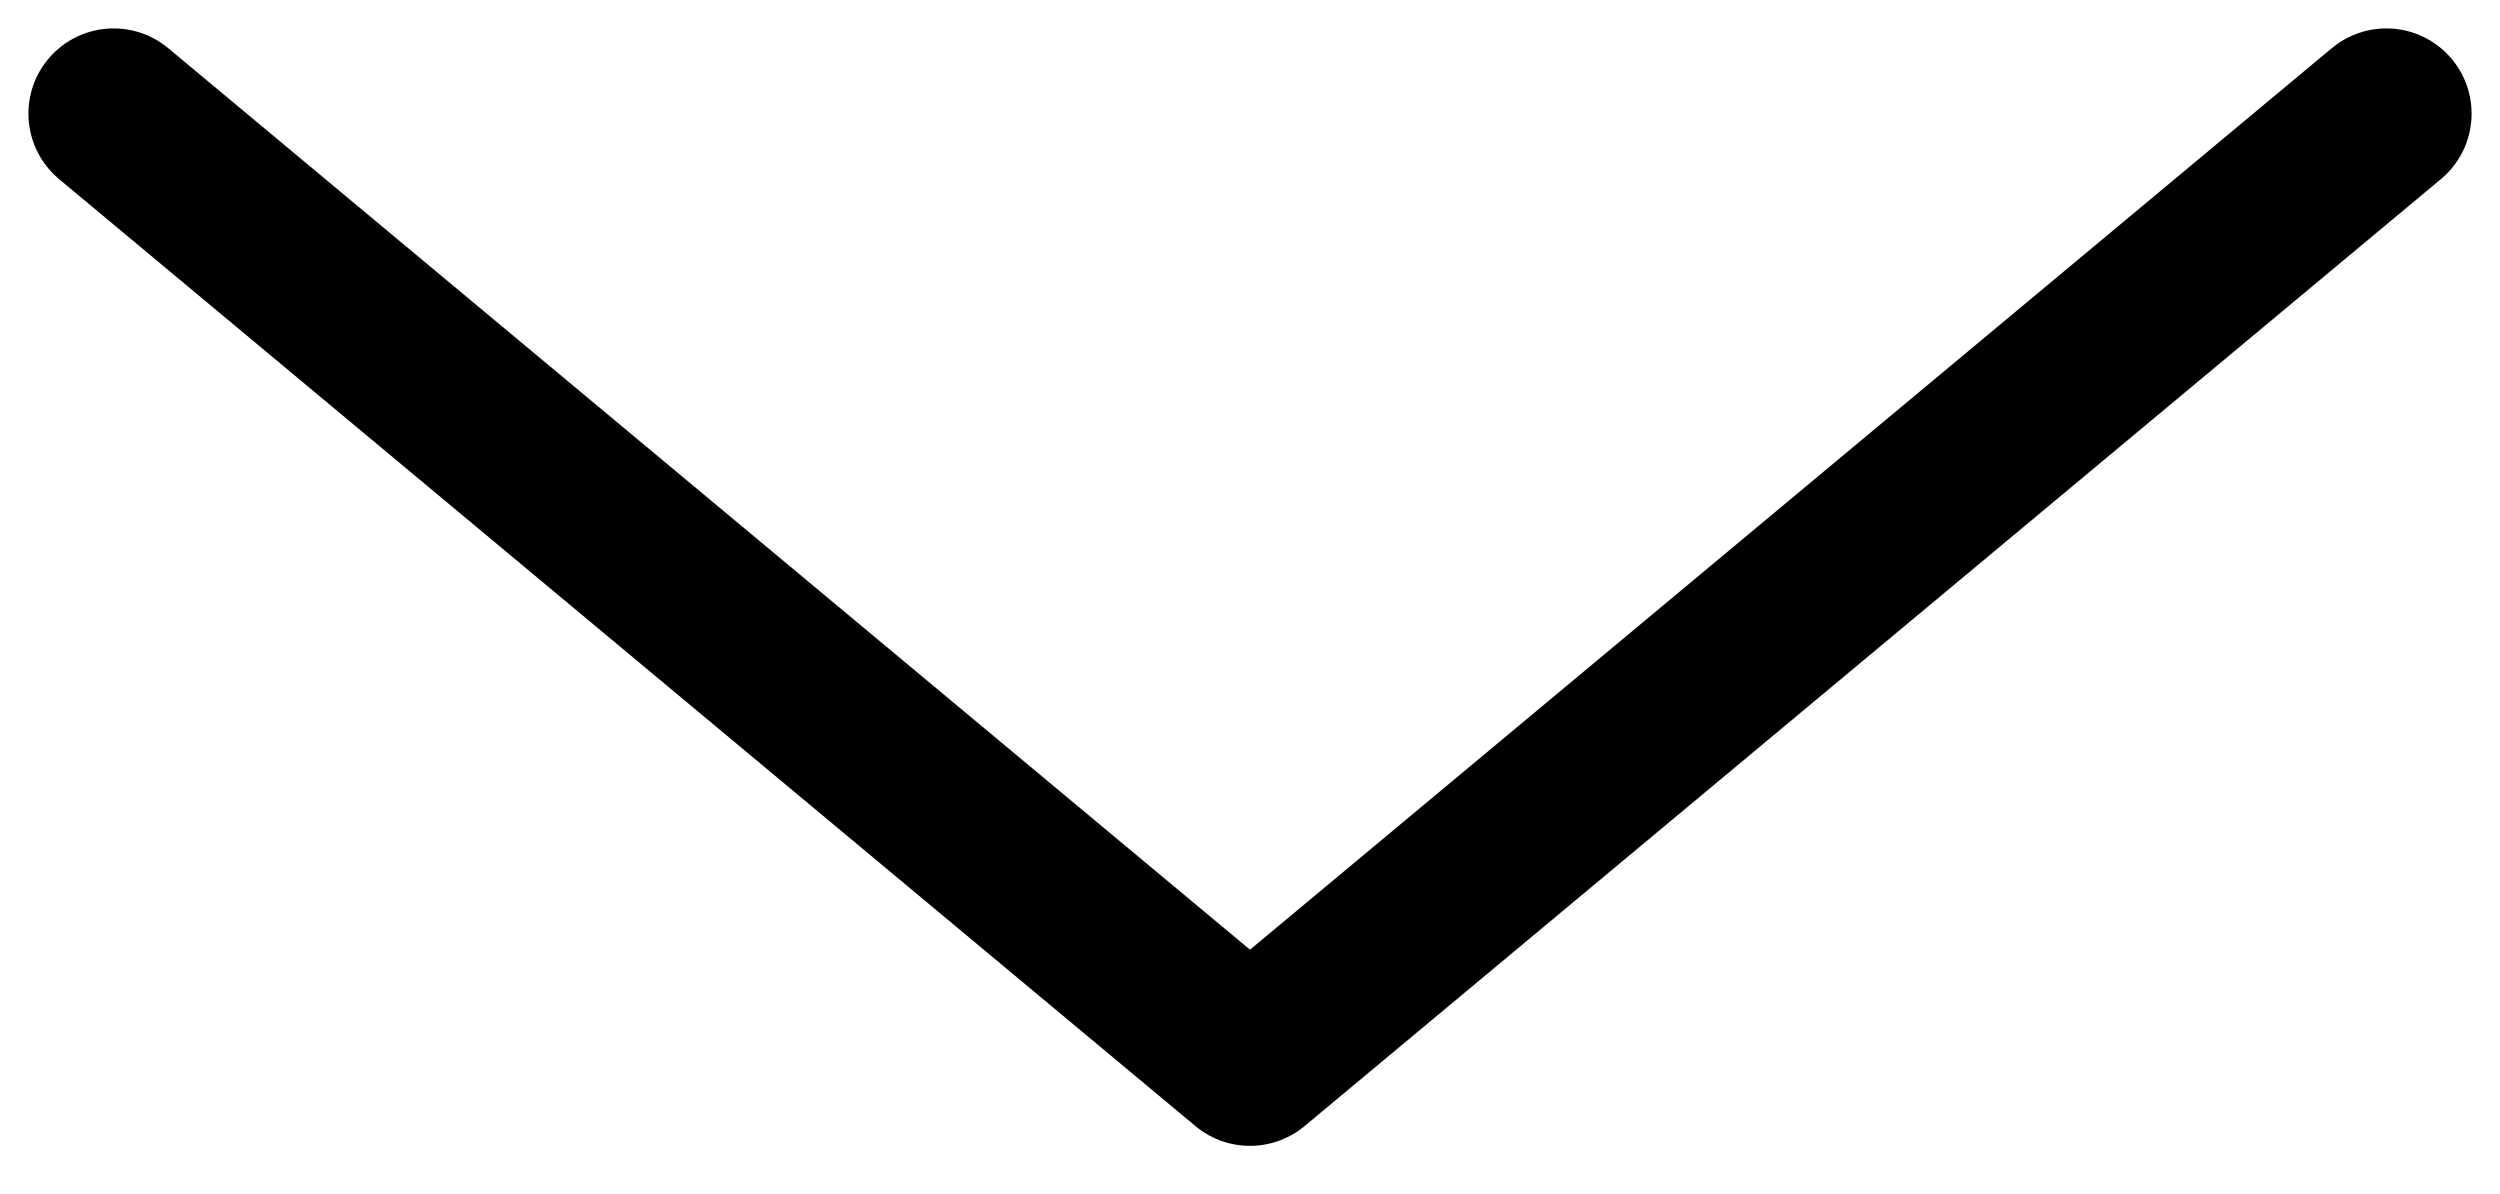
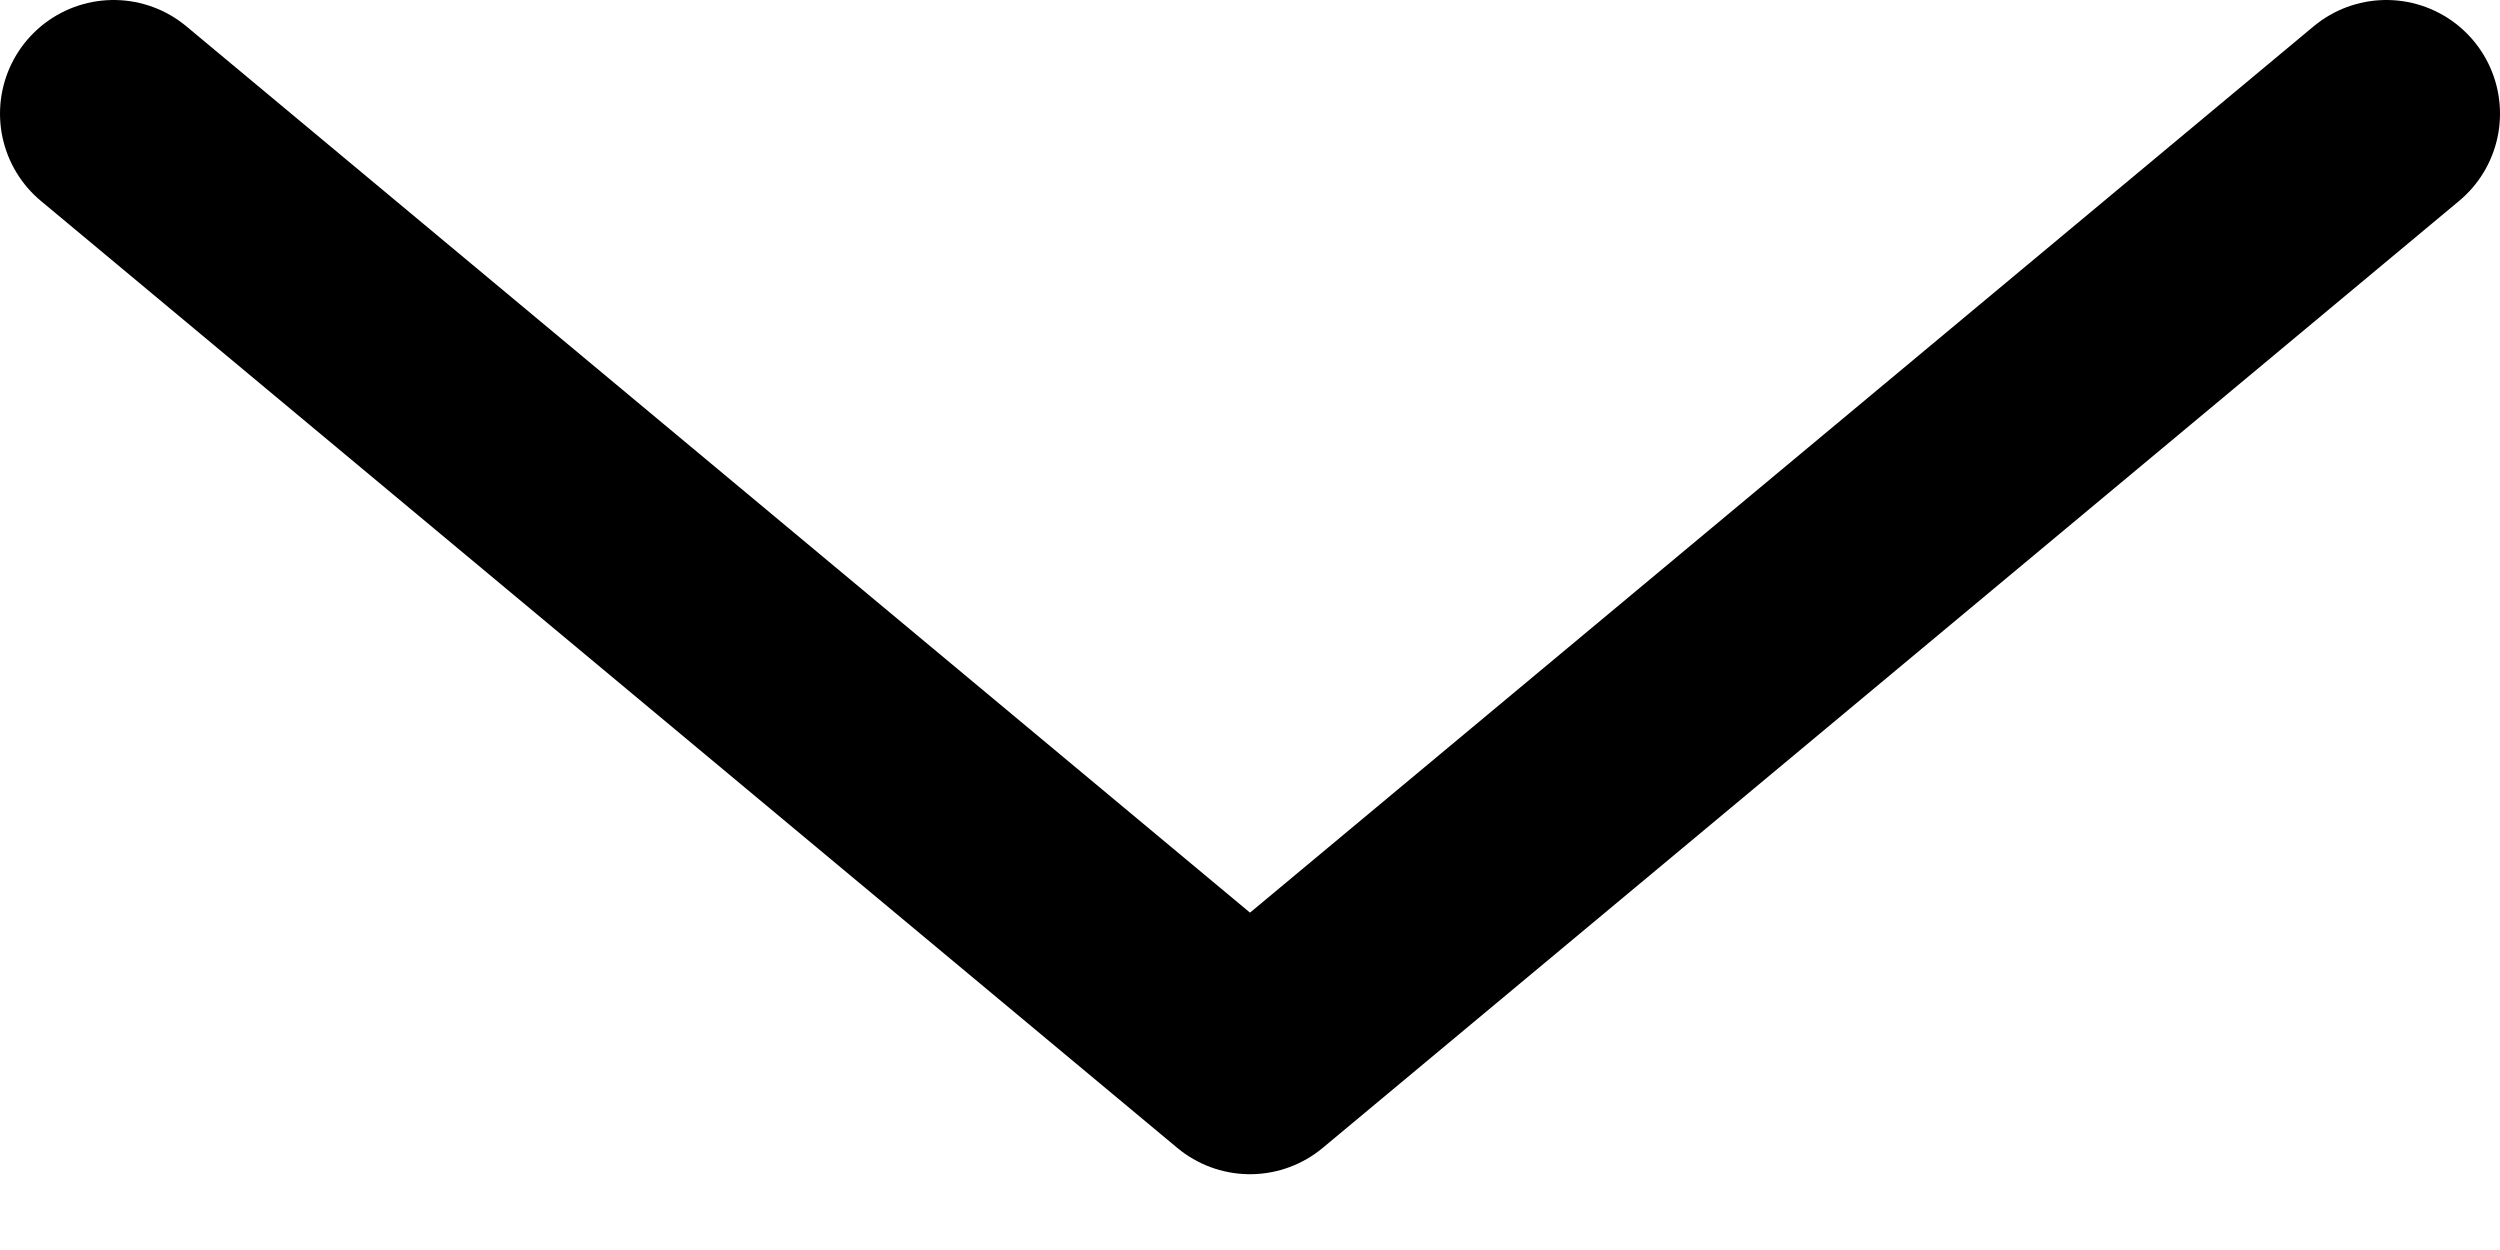
- <svg xmlns="http://www.w3.org/2000/svg" width="44" height="21" viewBox="0 0 44 21" fill="none">
-   <path d="M2 2L22 18.667L42 2" stroke="black" stroke-width="3" stroke-linecap="round" stroke-linejoin="round" />
+ <svg xmlns="http://www.w3.org/2000/svg" width="22" height="11" viewBox="0 0 22 11" fill="none">
+   <path d="M1 1L11 9.333L21 1" stroke="black" stroke-width="2" stroke-linecap="round" stroke-linejoin="round" />
</svg>
